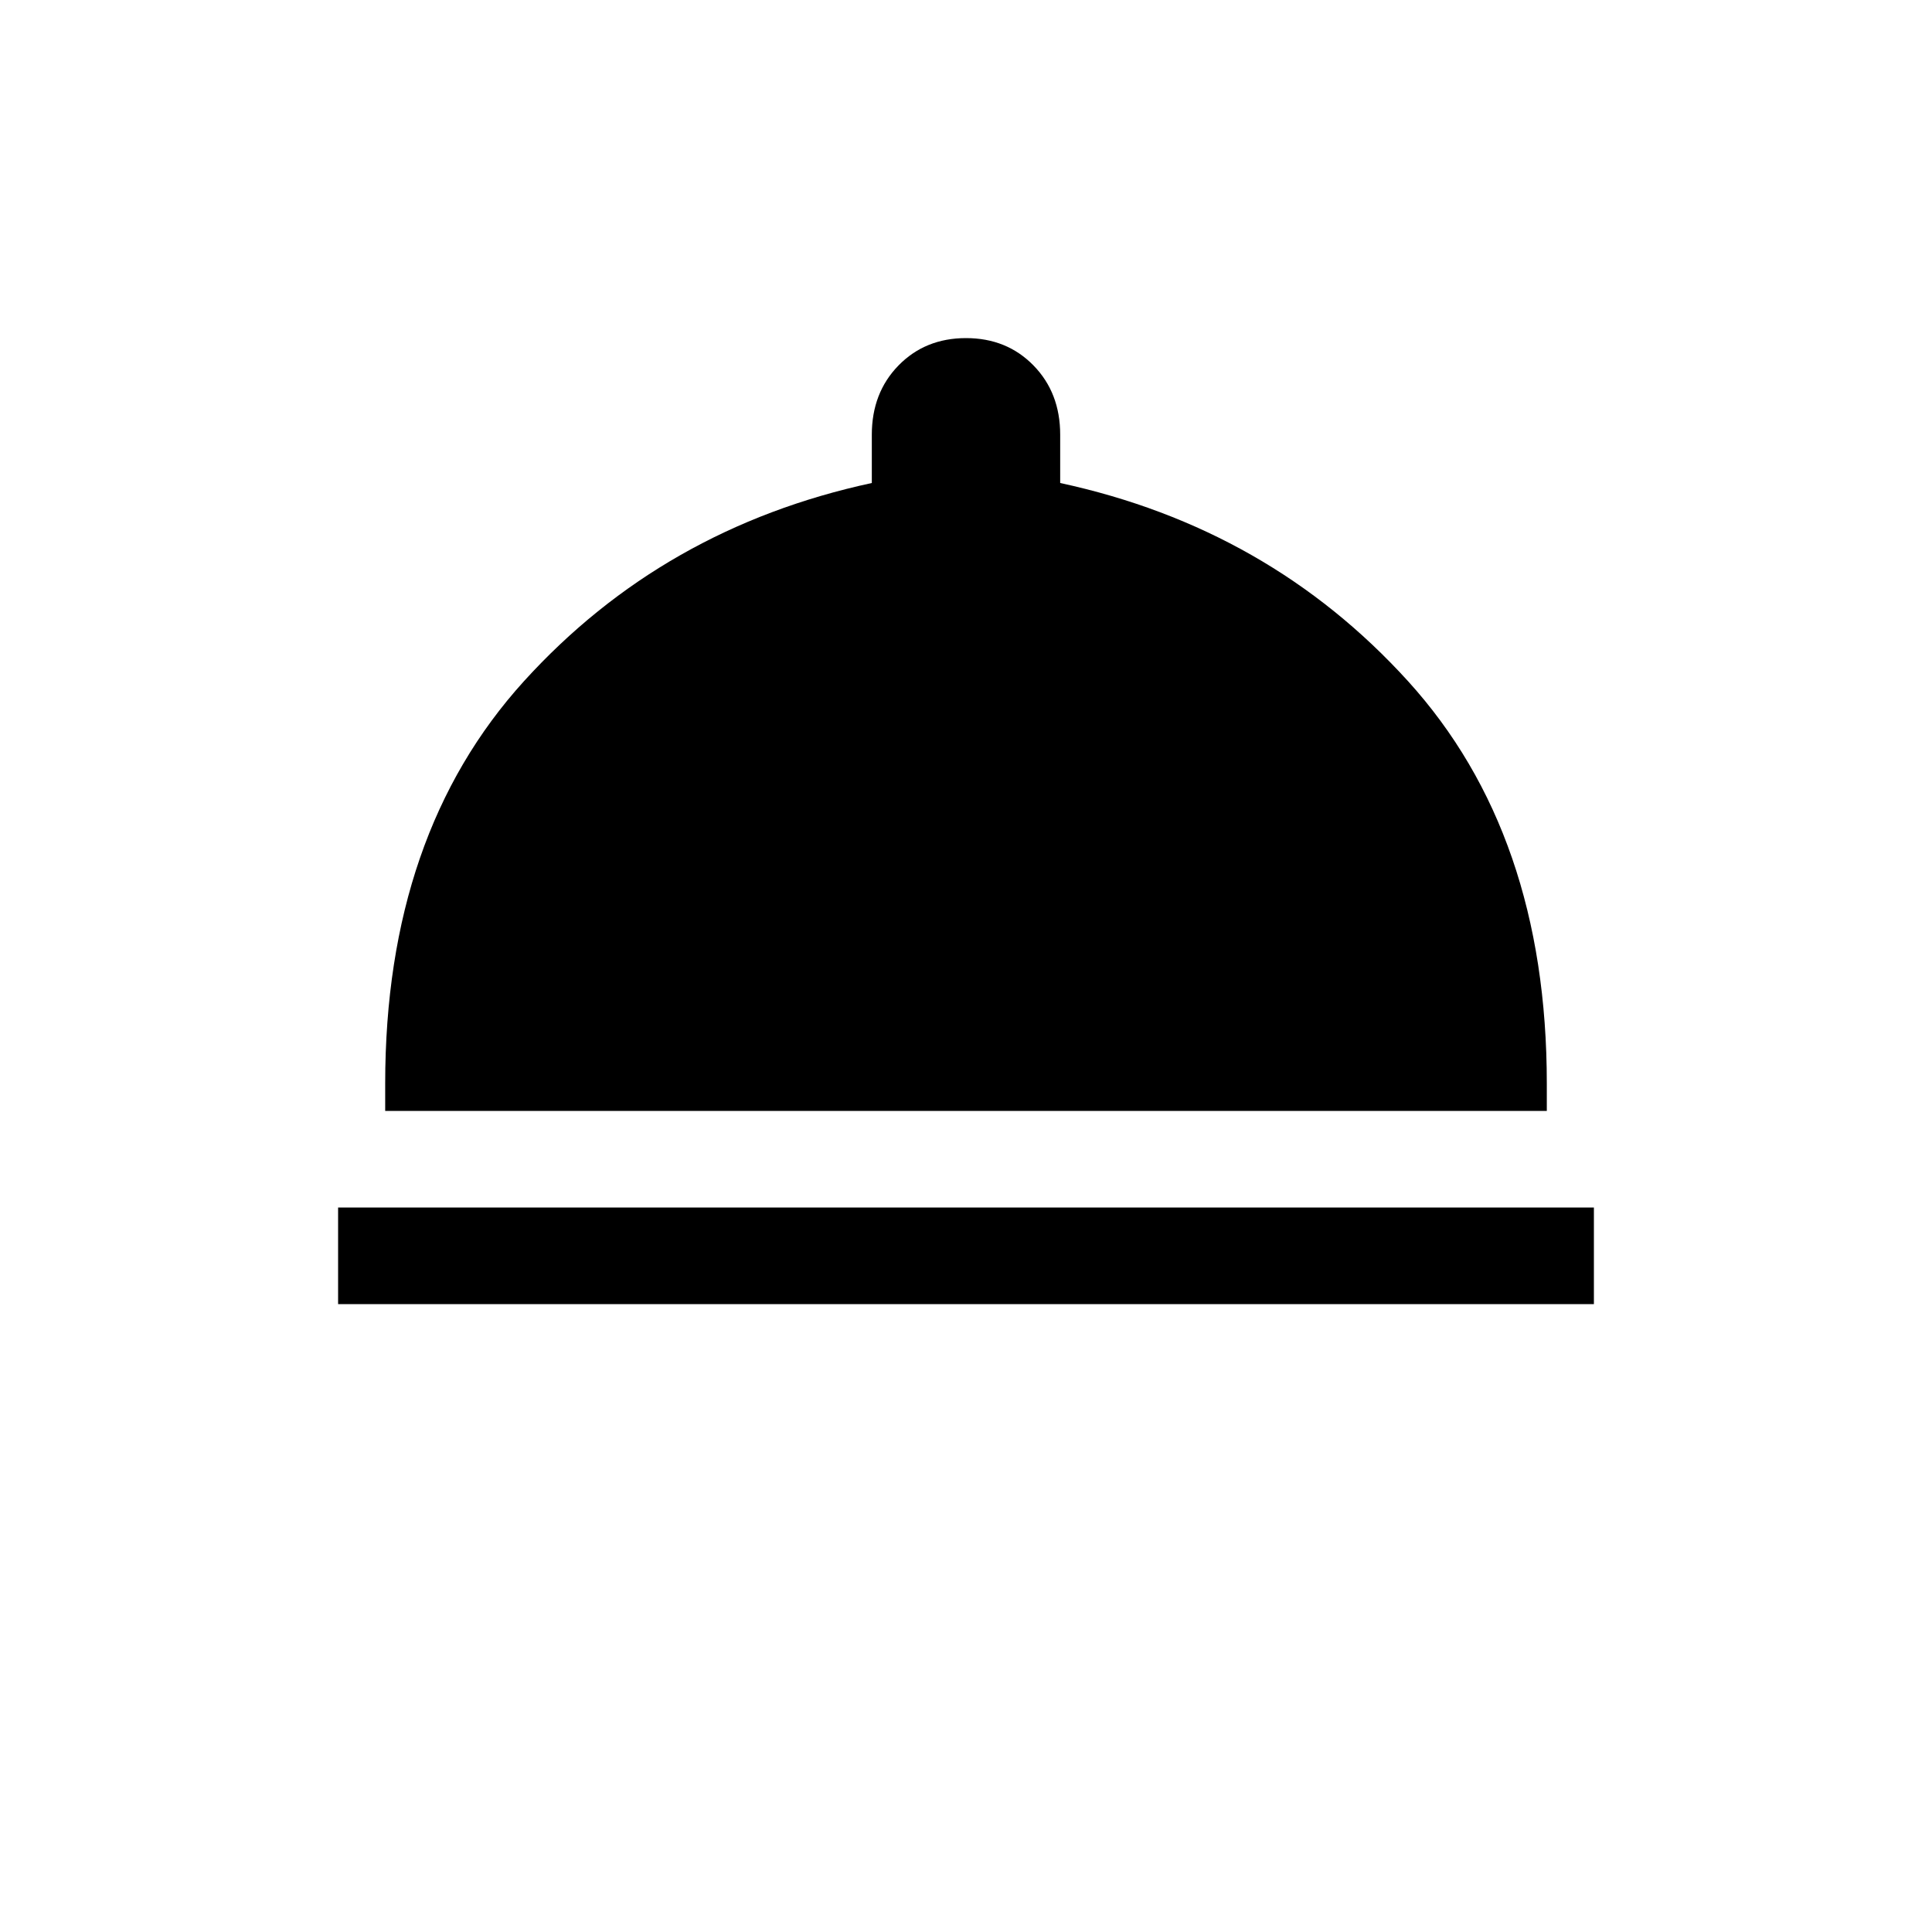
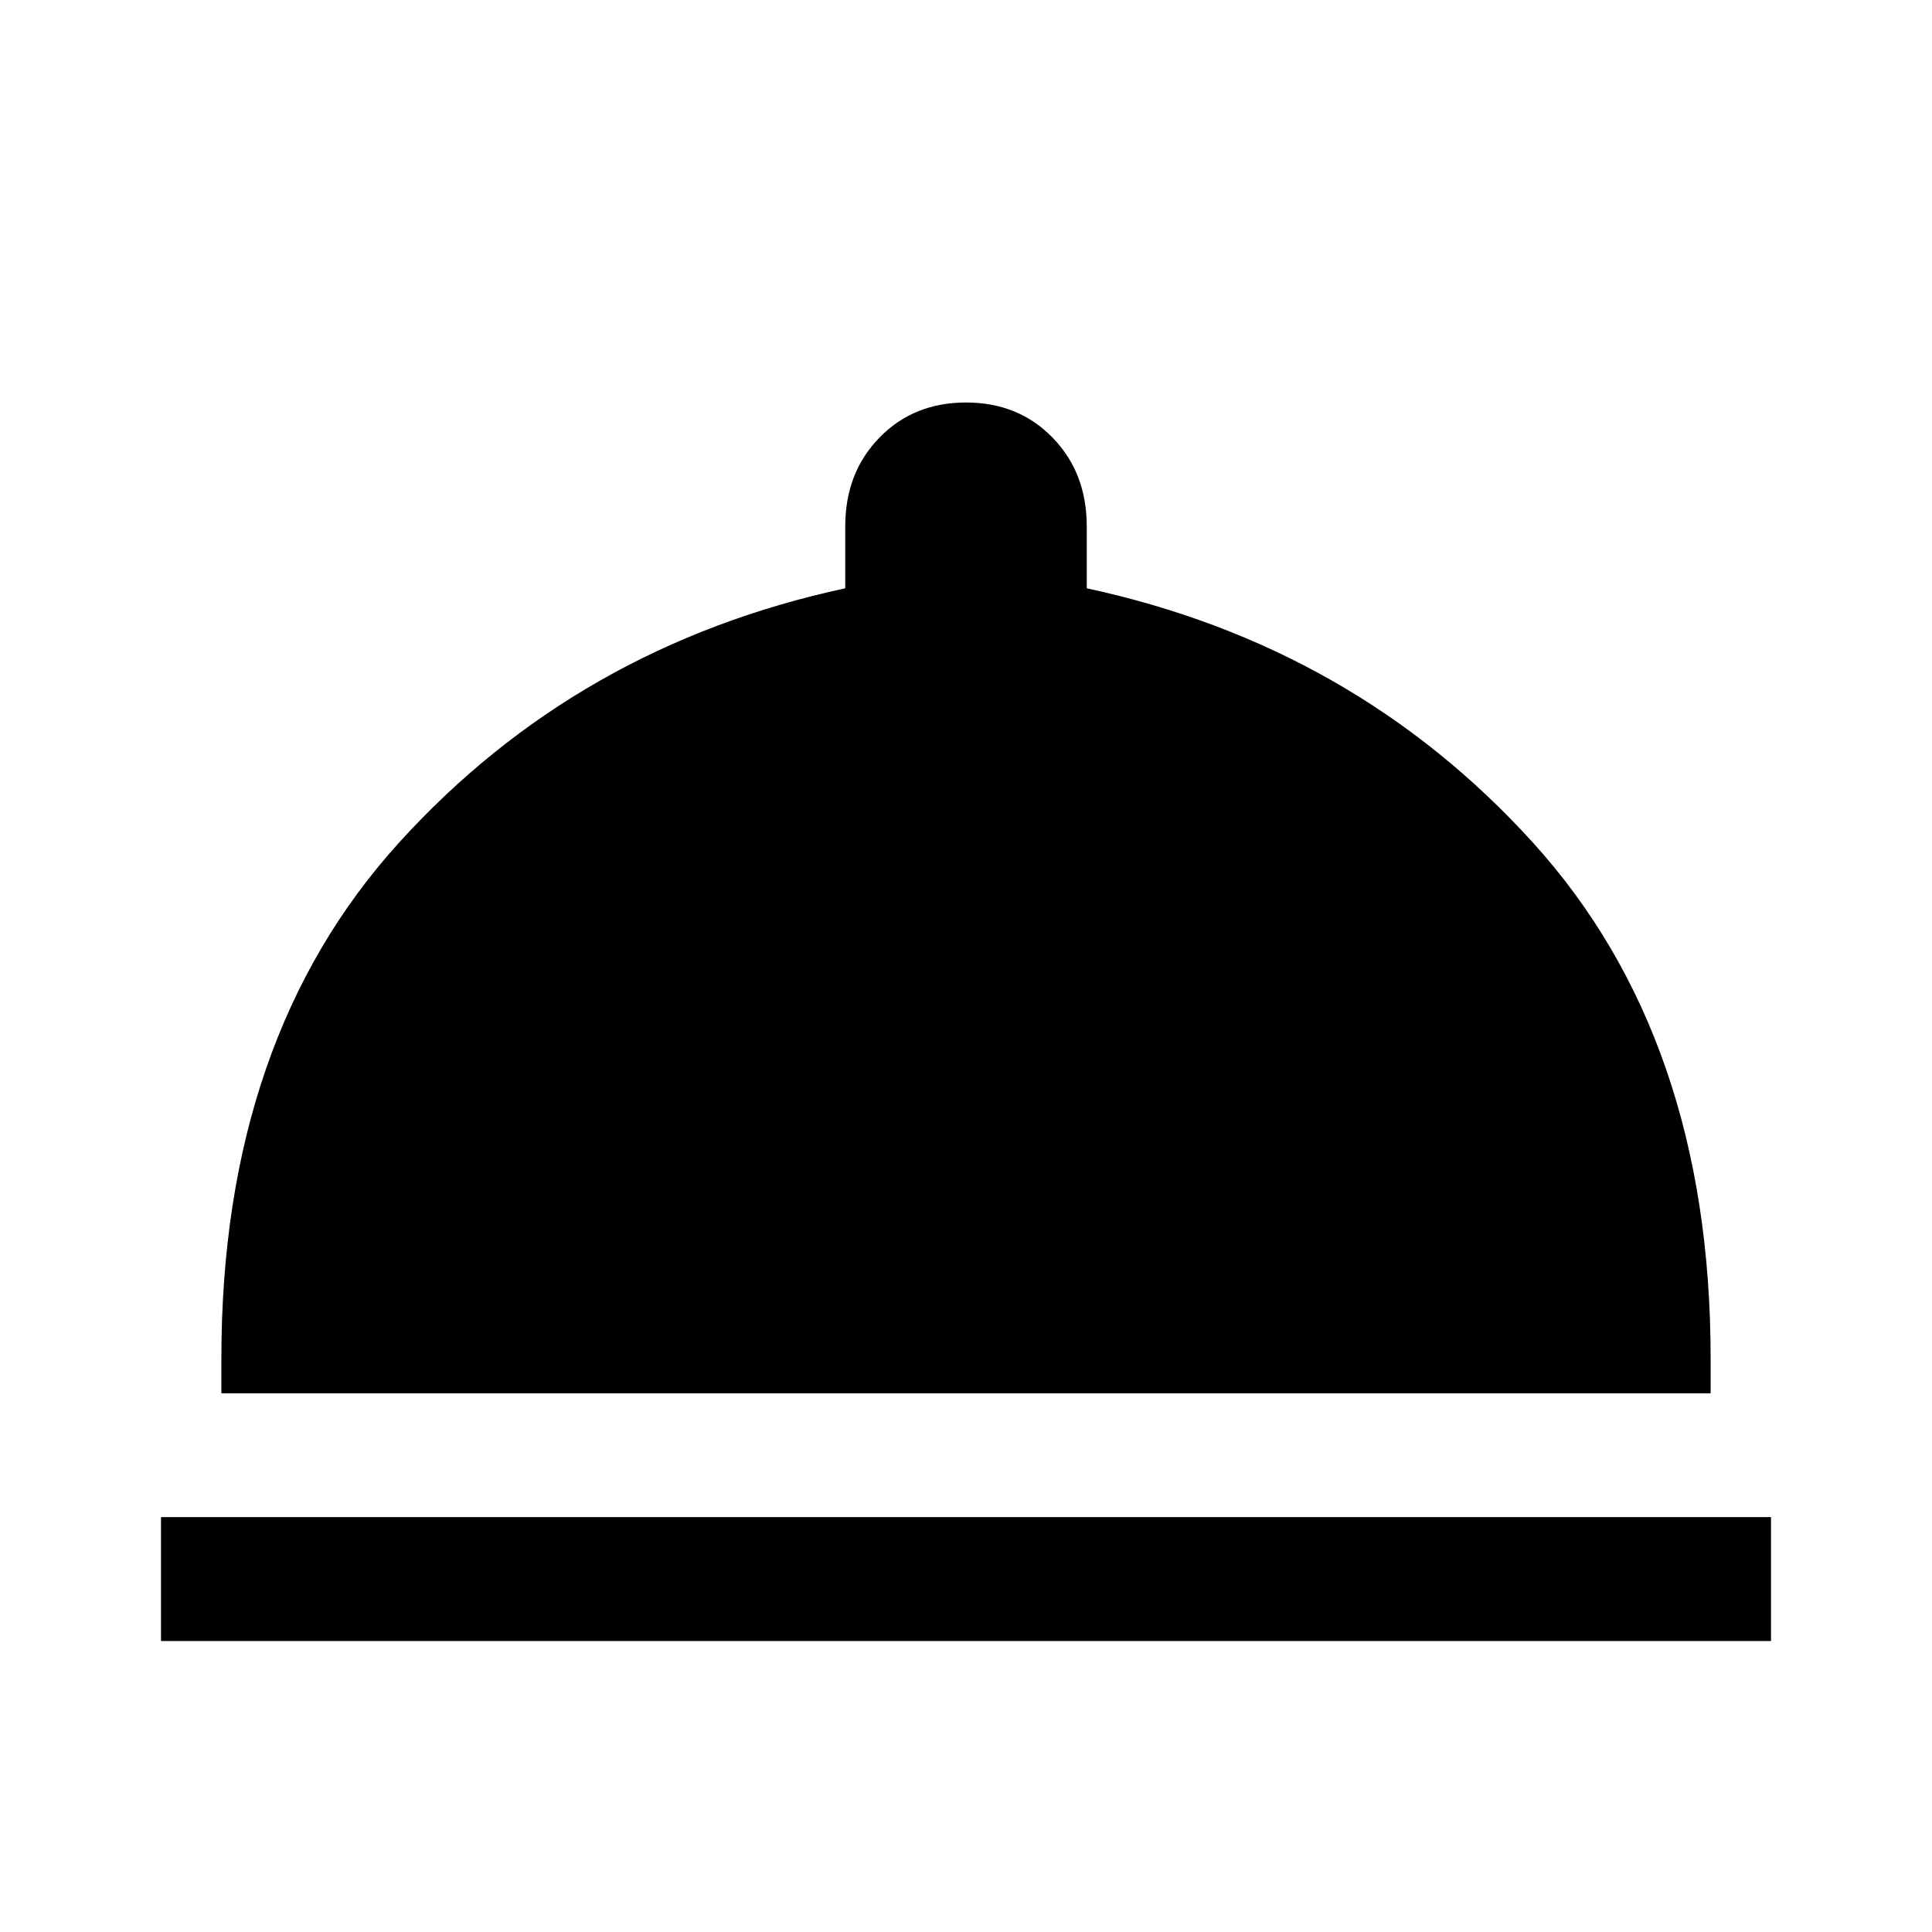
- <svg xmlns="http://www.w3.org/2000/svg" width="40" height="40" viewBox="0 0 40 40" fill="none">
-   <path d="M7 27V25H33V27H7ZM7.975 23V22.433C7.975 18.989 8.934 16.211 10.851 14.1C12.769 11.989 15.168 10.622 18.05 10V9C18.05 8.422 18.234 7.944 18.602 7.567C18.971 7.189 19.437 7 20 7C20.563 7 21.029 7.189 21.398 7.567C21.766 7.944 21.95 8.422 21.95 9V10C24.832 10.622 27.231 11.989 29.149 14.1C31.066 16.211 32.025 18.989 32.025 22.433V23H7.975Z" fill="currentColor" />
+ <svg xmlns="http://www.w3.org/2000/svg" width="24px" height="24px" viewBox="0 0 24 24" fill="none">
+   <path d="M 2 20.385 L 2 18.846 L 22 18.846 L 22 20.385 L 2 20.385 Z M 2.75 17.308 L 2.75 16.872 C 2.75 14.222 3.487 12.085 4.962 10.462 C 6.437 8.838 8.283 7.786 10.5 7.308 L 10.5 6.538 C 10.5 6.094 10.642 5.726 10.925 5.436 C 11.208 5.145 11.567 5 12 5 C 12.433 5 12.792 5.145 13.075 5.436 C 13.358 5.726 13.5 6.094 13.5 6.538 L 13.5 7.308 C 15.717 7.786 17.562 8.838 19.038 10.462 C 20.512 12.085 21.25 14.222 21.25 16.872 L 21.25 17.308 L 2.75 17.308 Z" style="fill: currentcolor;" />
</svg>
